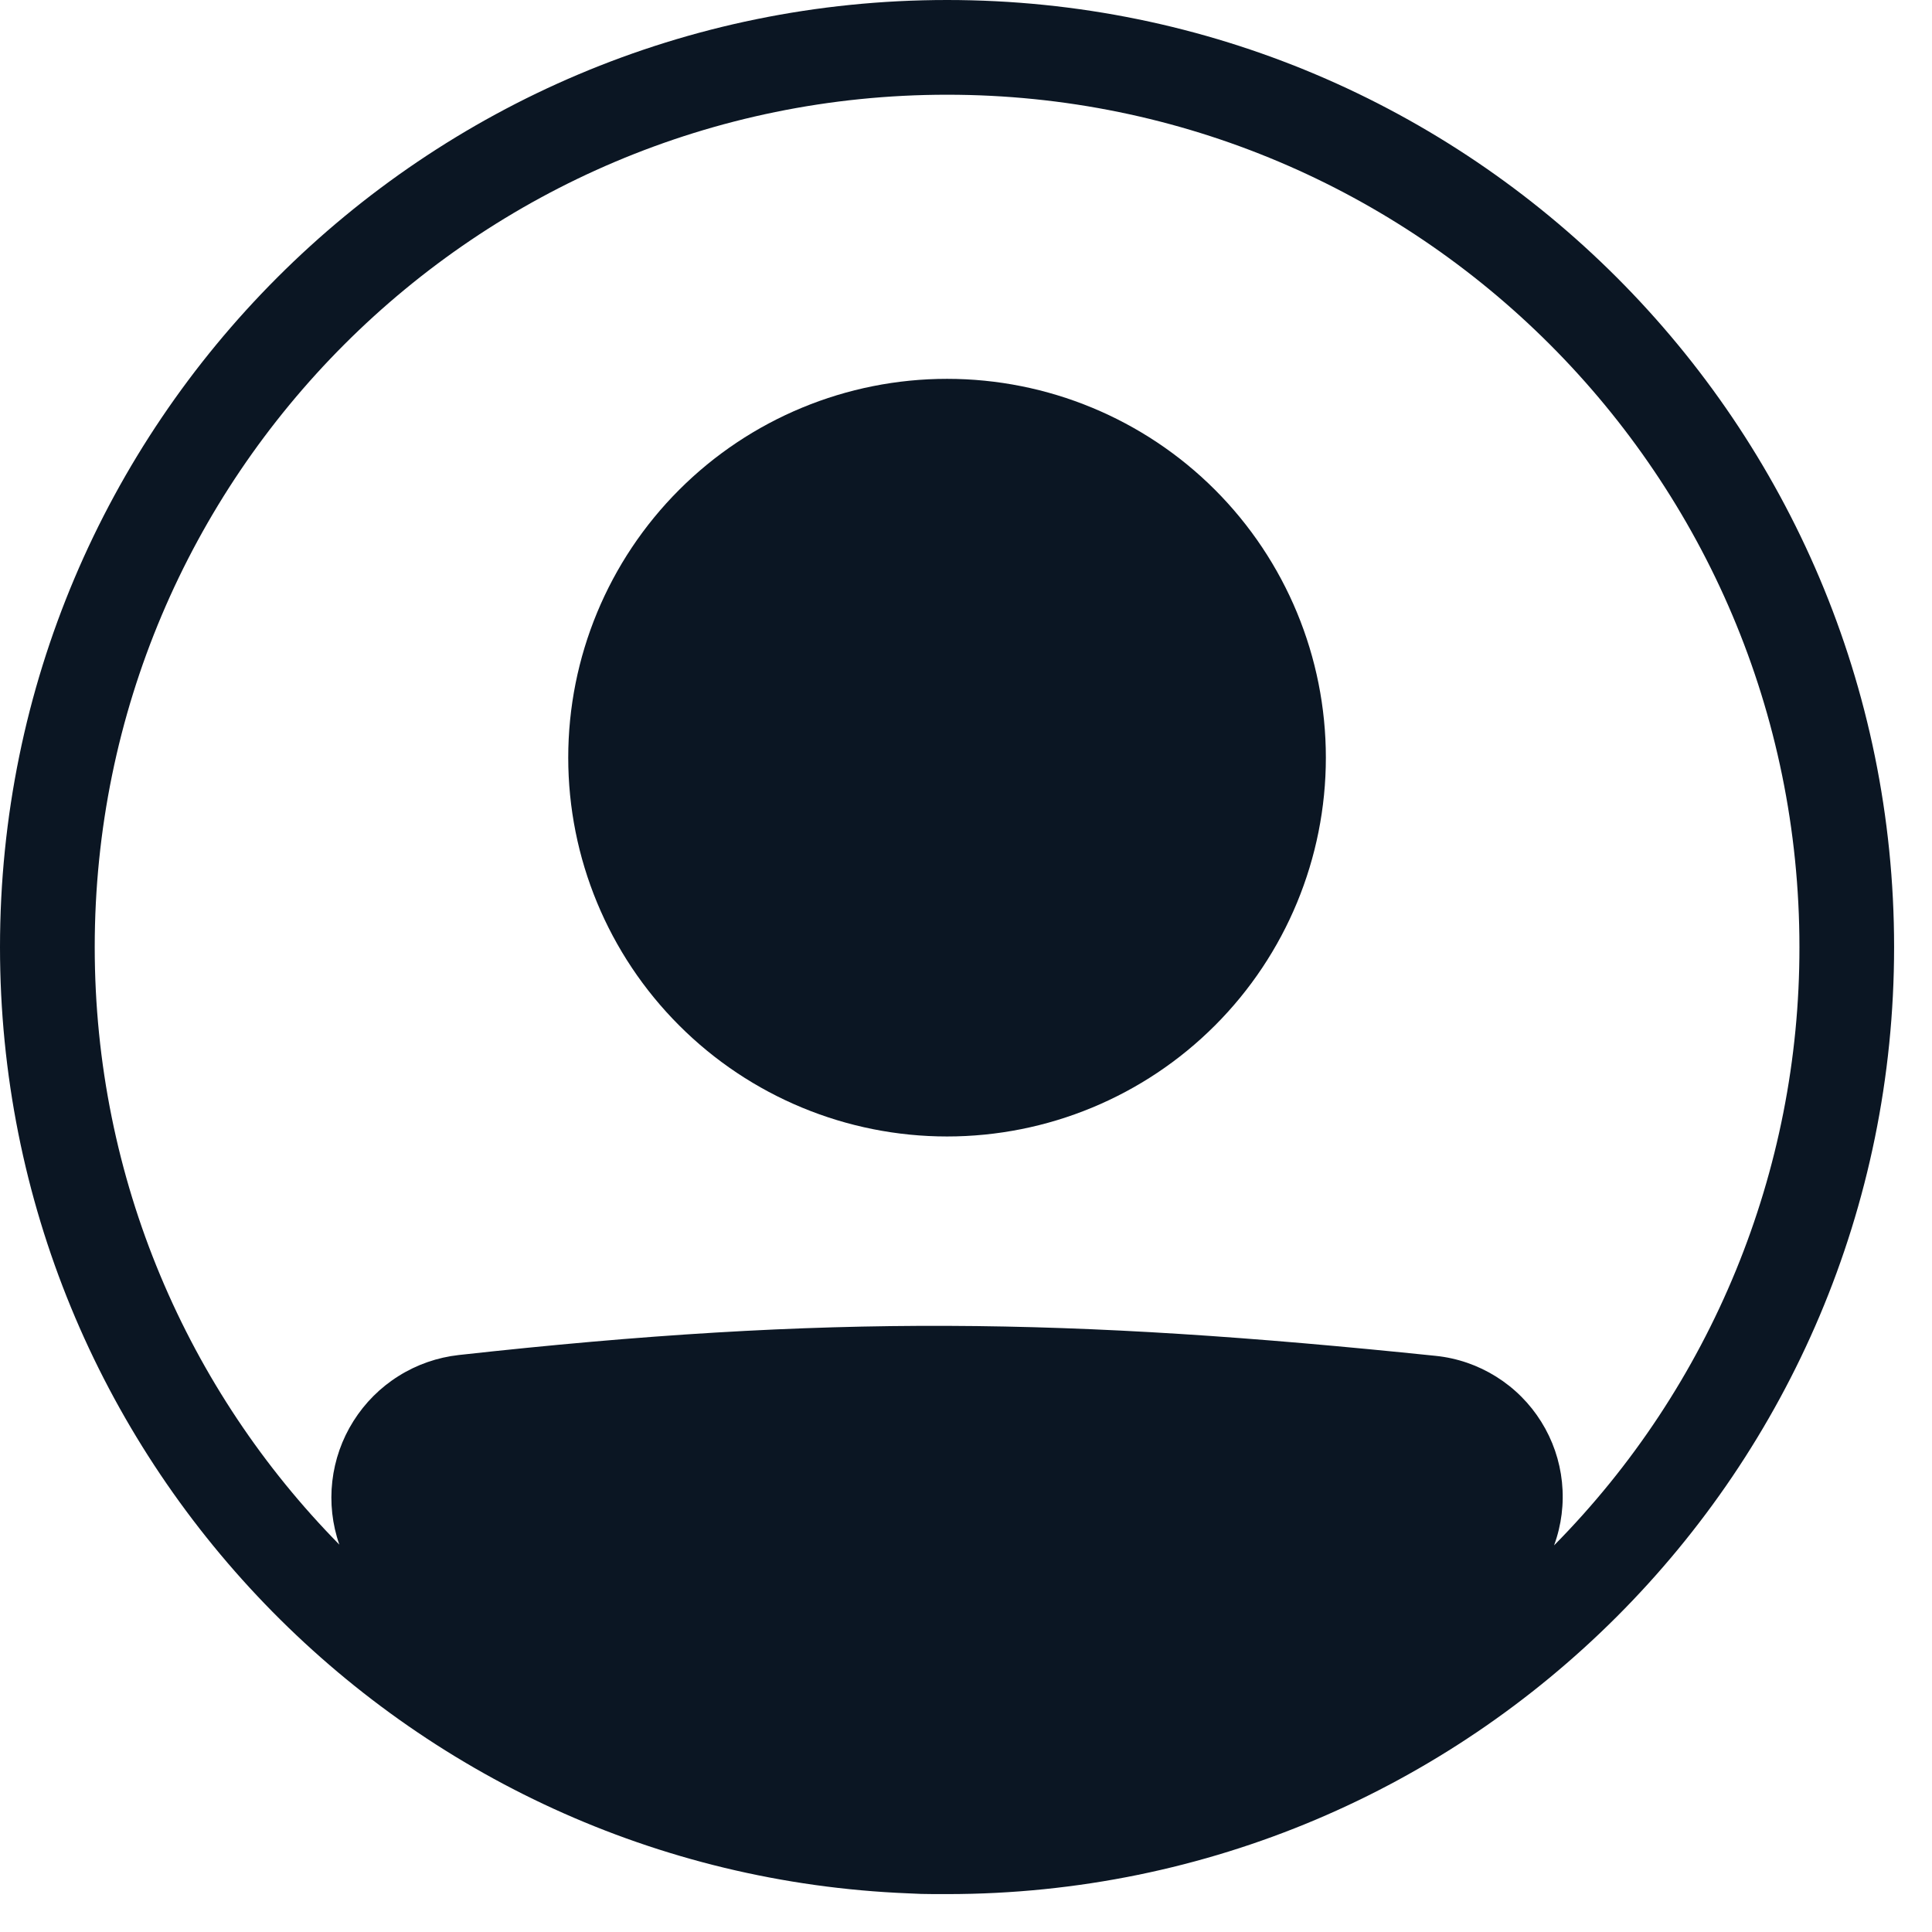
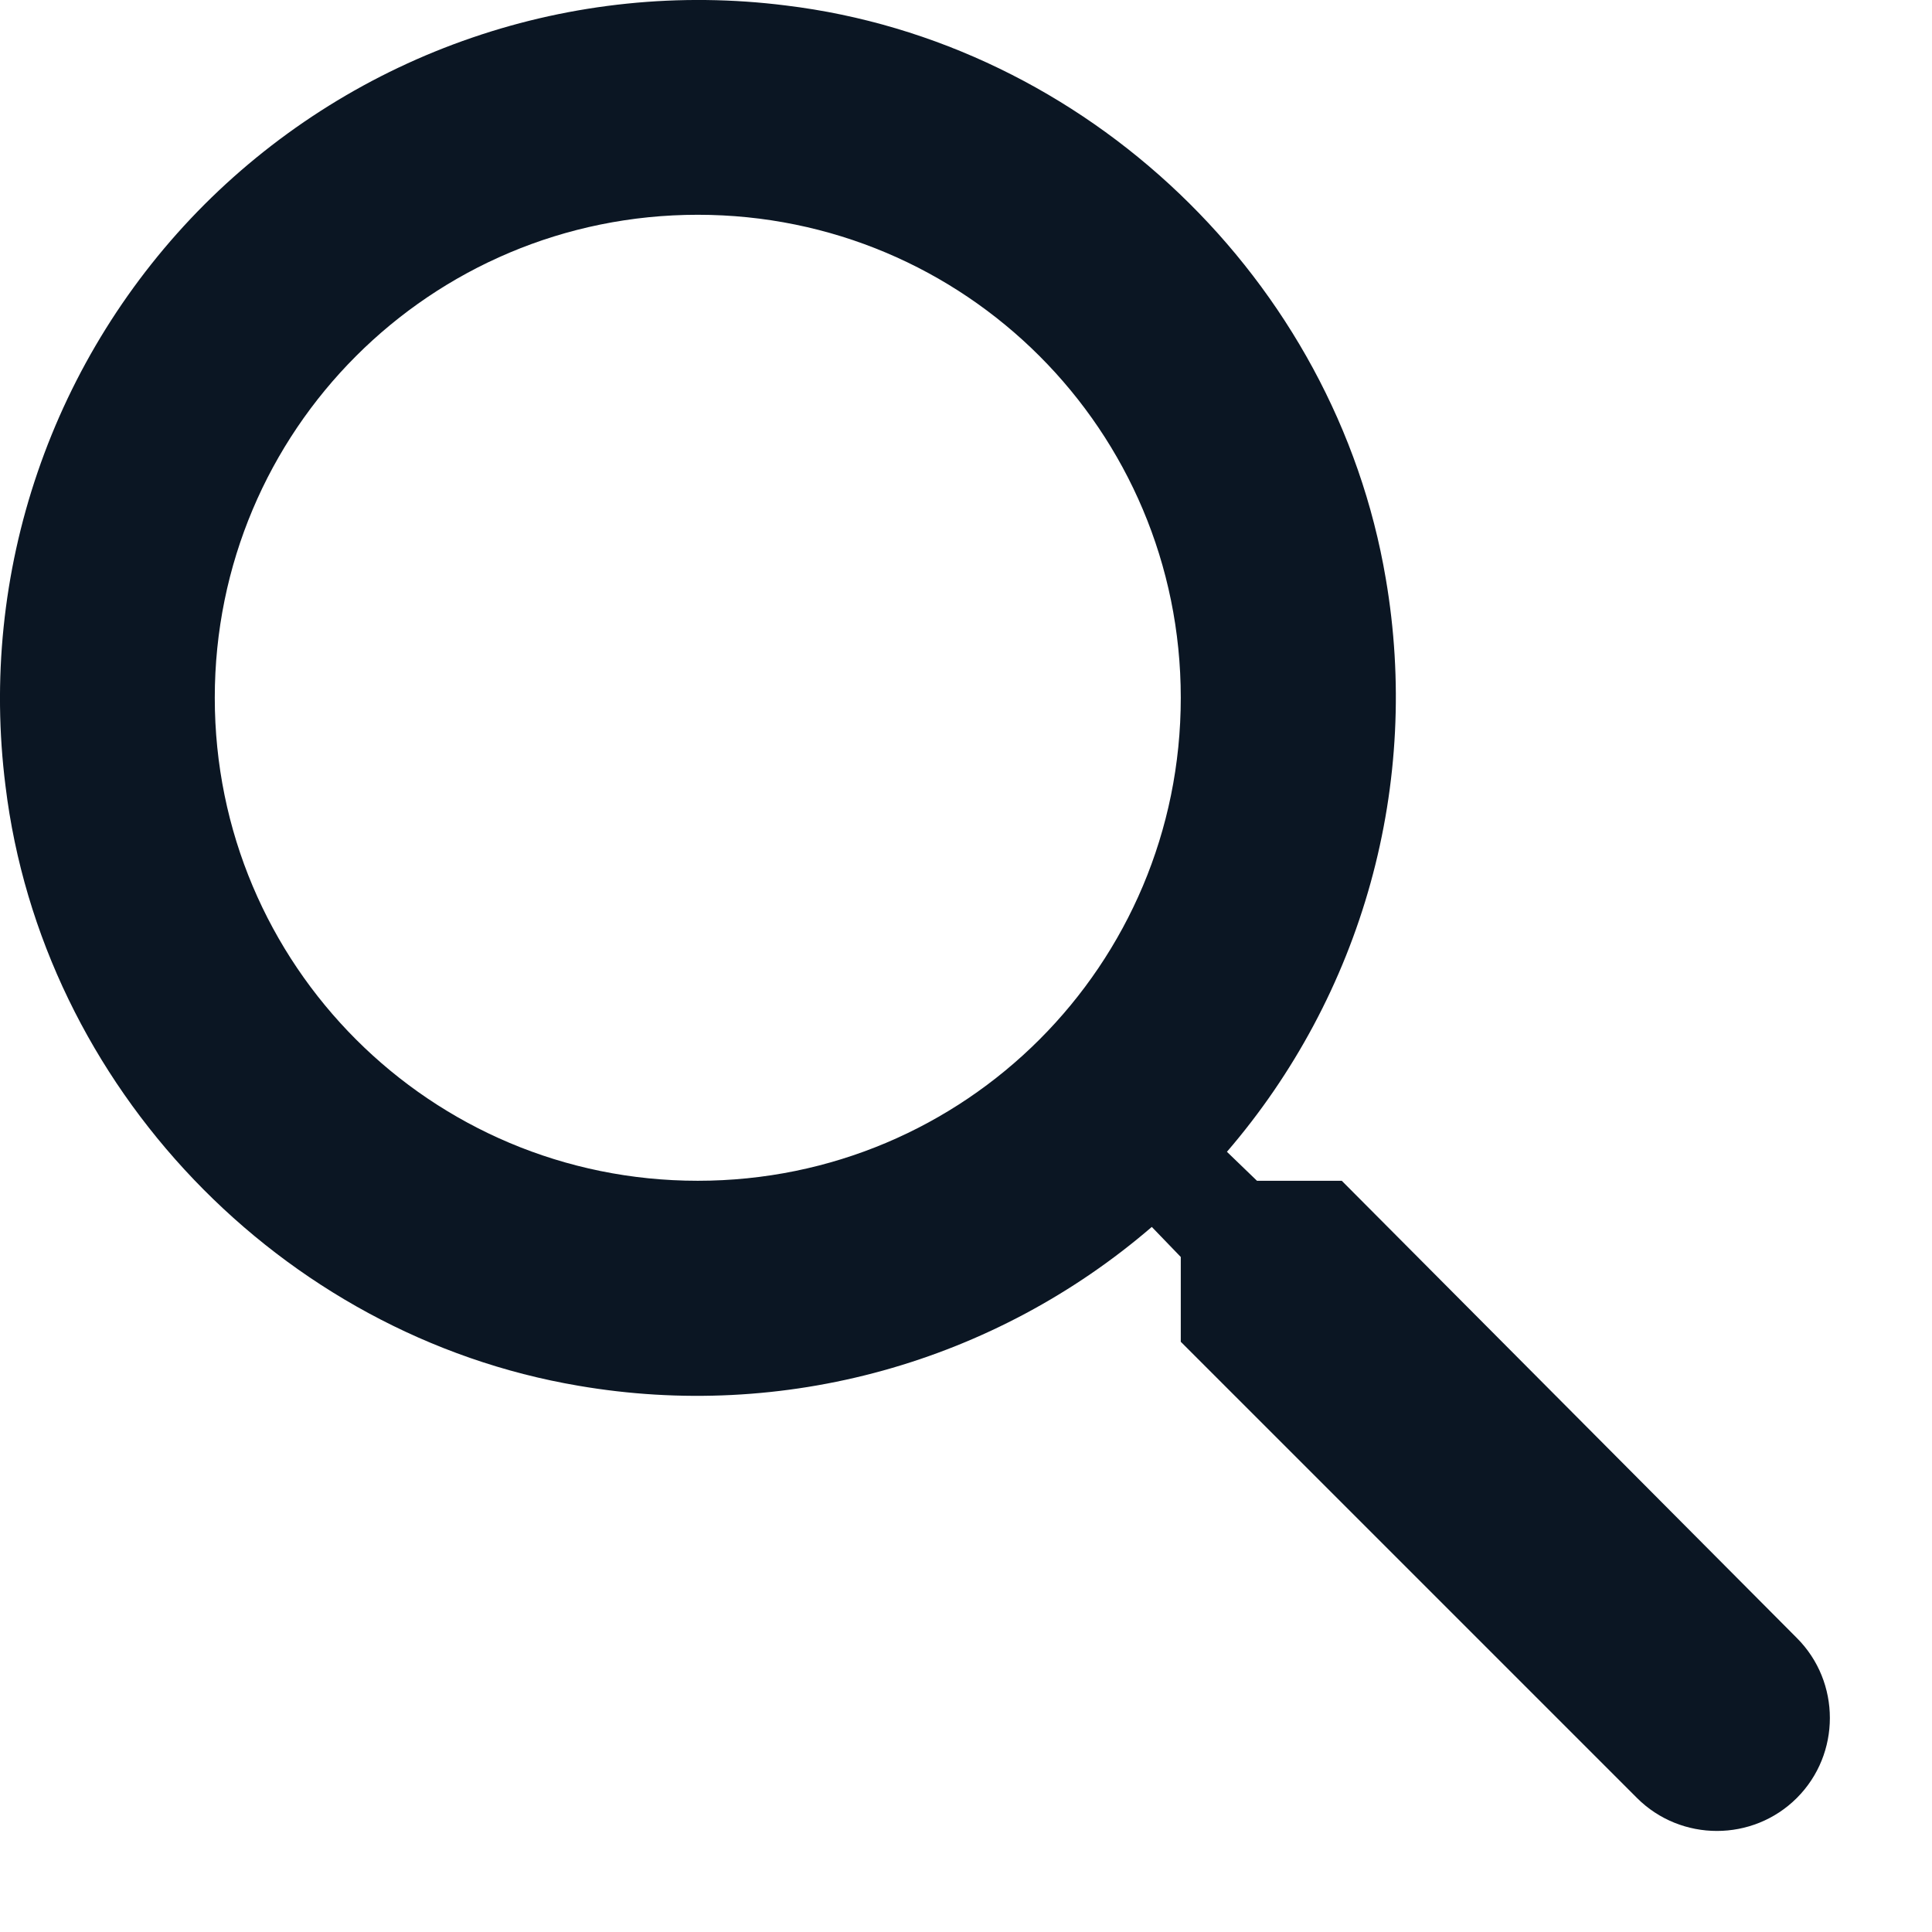
- <svg xmlns="http://www.w3.org/2000/svg" width="34" height="34" viewBox="0 0 34 34" fill="none">
-   <path d="M23.333 13.333C23.333 15.101 22.631 16.797 21.381 18.047C20.131 19.298 18.435 20 16.667 20C14.899 20 13.203 19.298 11.953 18.047C10.702 16.797 10 15.101 10 13.333C10 11.565 10.702 9.87 11.953 8.619C13.203 7.369 14.899 6.667 16.667 6.667C18.435 6.667 20.131 7.369 21.381 8.619C22.631 9.87 23.333 11.565 23.333 13.333Z" fill="#0B1623" />
-   <path fill-rule="evenodd" clip-rule="evenodd" d="M15.987 33.32C7.098 32.963 0 25.643 0 16.667C0 7.462 7.462 0 16.667 0C25.872 0 33.333 7.462 33.333 16.667C33.333 25.872 25.872 33.333 16.667 33.333H16.438C16.287 33.333 16.137 33.329 15.987 33.32ZM5.972 27.183C5.847 26.826 5.805 26.444 5.848 26.068C5.891 25.691 6.018 25.329 6.22 25.009C6.422 24.688 6.693 24.417 7.014 24.216C7.335 24.014 7.698 23.888 8.074 23.846C14.571 23.127 18.802 23.192 25.267 23.861C25.645 23.9 26.008 24.025 26.329 24.226C26.651 24.427 26.922 24.698 27.123 25.02C27.324 25.341 27.449 25.705 27.488 26.082C27.527 26.459 27.48 26.84 27.349 27.196C30.12 24.392 31.672 20.608 31.667 16.667C31.667 8.383 24.951 1.667 16.667 1.667C8.383 1.667 1.667 8.383 1.667 16.667C1.667 20.763 3.309 24.477 5.972 27.183Z" fill="#0B1623" />
+ <svg xmlns="http://www.w3.org/2000/svg" width="18" height="18" viewBox="0 0 18 18" fill="none">
+   <path d="M12.501 11.001H11.711L11.431 10.731C12.056 10.005 12.513 9.15 12.769 8.227C13.025 7.304 13.073 6.336 12.911 5.391C12.441 2.611 10.121 0.391 7.321 0.051C6.337 -0.073 5.337 0.029 4.398 0.351C3.46 0.672 2.607 1.204 1.905 1.905C1.204 2.607 0.672 3.46 0.351 4.398C0.029 5.337 -0.073 6.337 0.051 7.321C0.391 10.121 2.611 12.441 5.391 12.911C6.336 13.073 7.304 13.025 8.227 12.769C9.15 12.513 10.005 12.056 10.731 11.431L11.001 11.711V12.501L15.251 16.751C15.661 17.161 16.331 17.161 16.741 16.751C17.151 16.341 17.151 15.671 16.741 15.261L12.501 11.001ZM6.501 11.001C4.011 11.001 2.001 8.991 2.001 6.501C2.001 4.011 4.011 2.001 6.501 2.001C8.991 2.001 11.001 4.011 11.001 6.501C11.001 8.991 8.991 11.001 6.501 11.001Z" fill="#0B1623" />
</svg>
